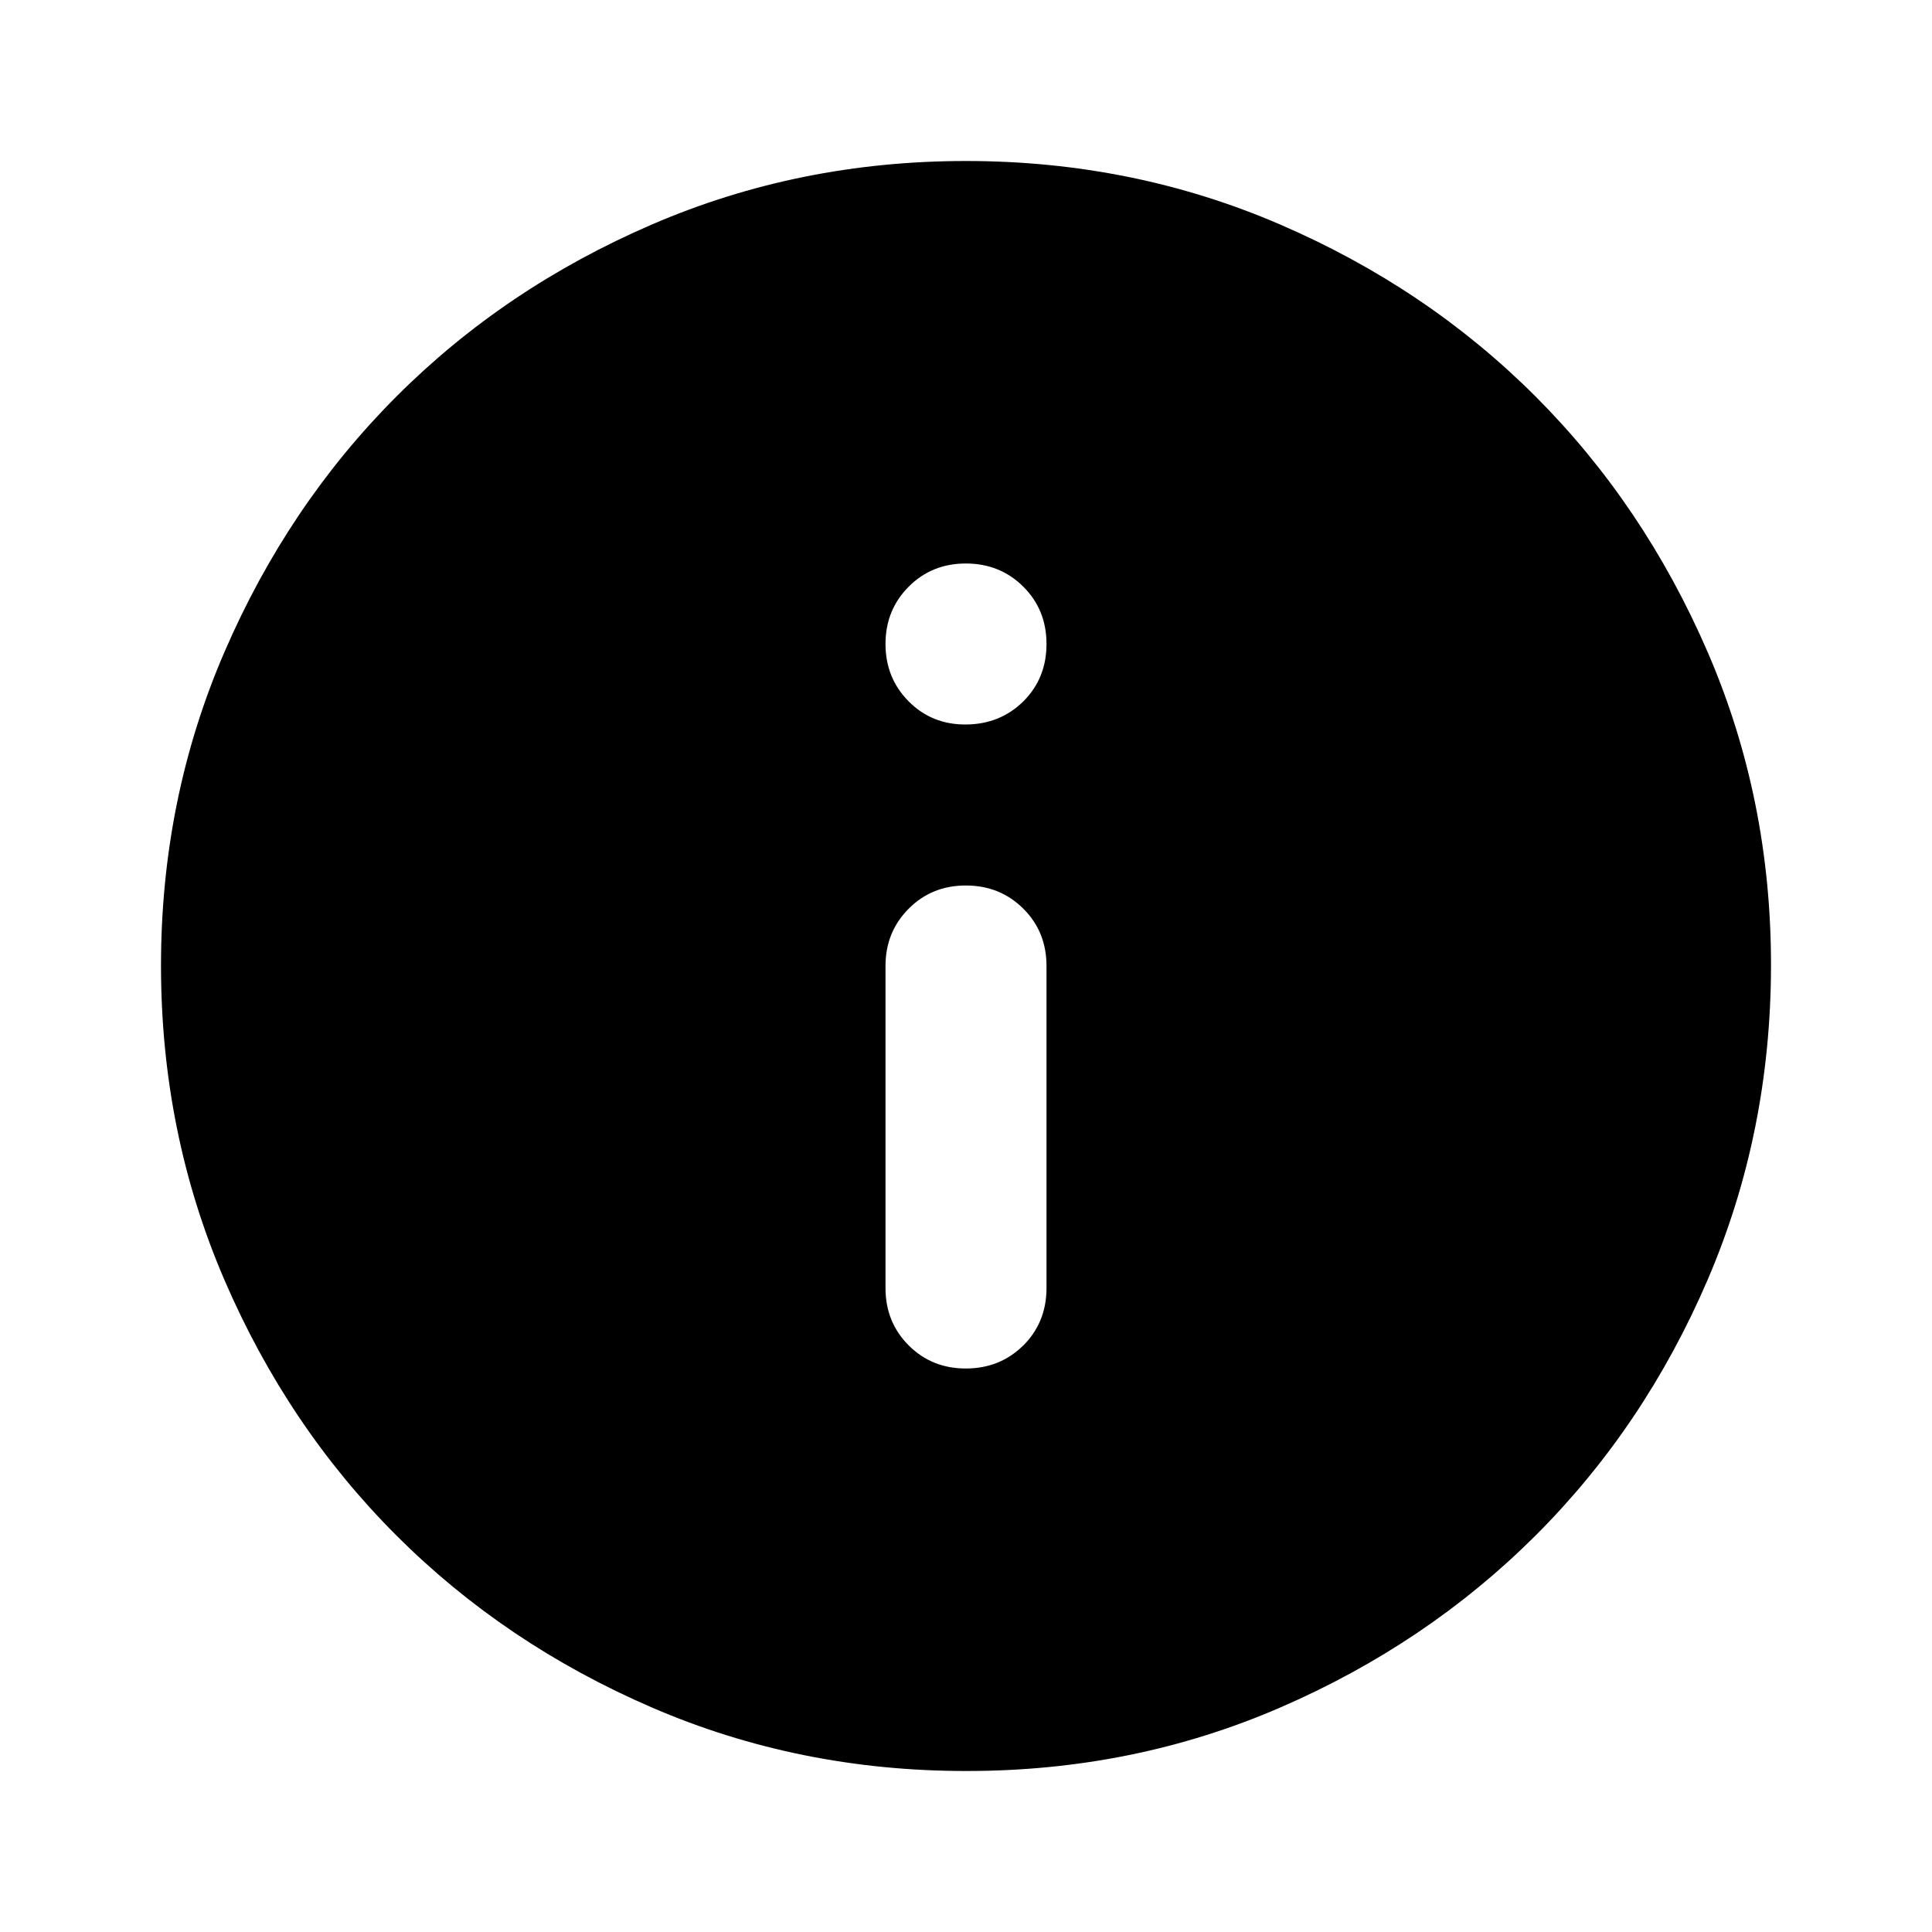
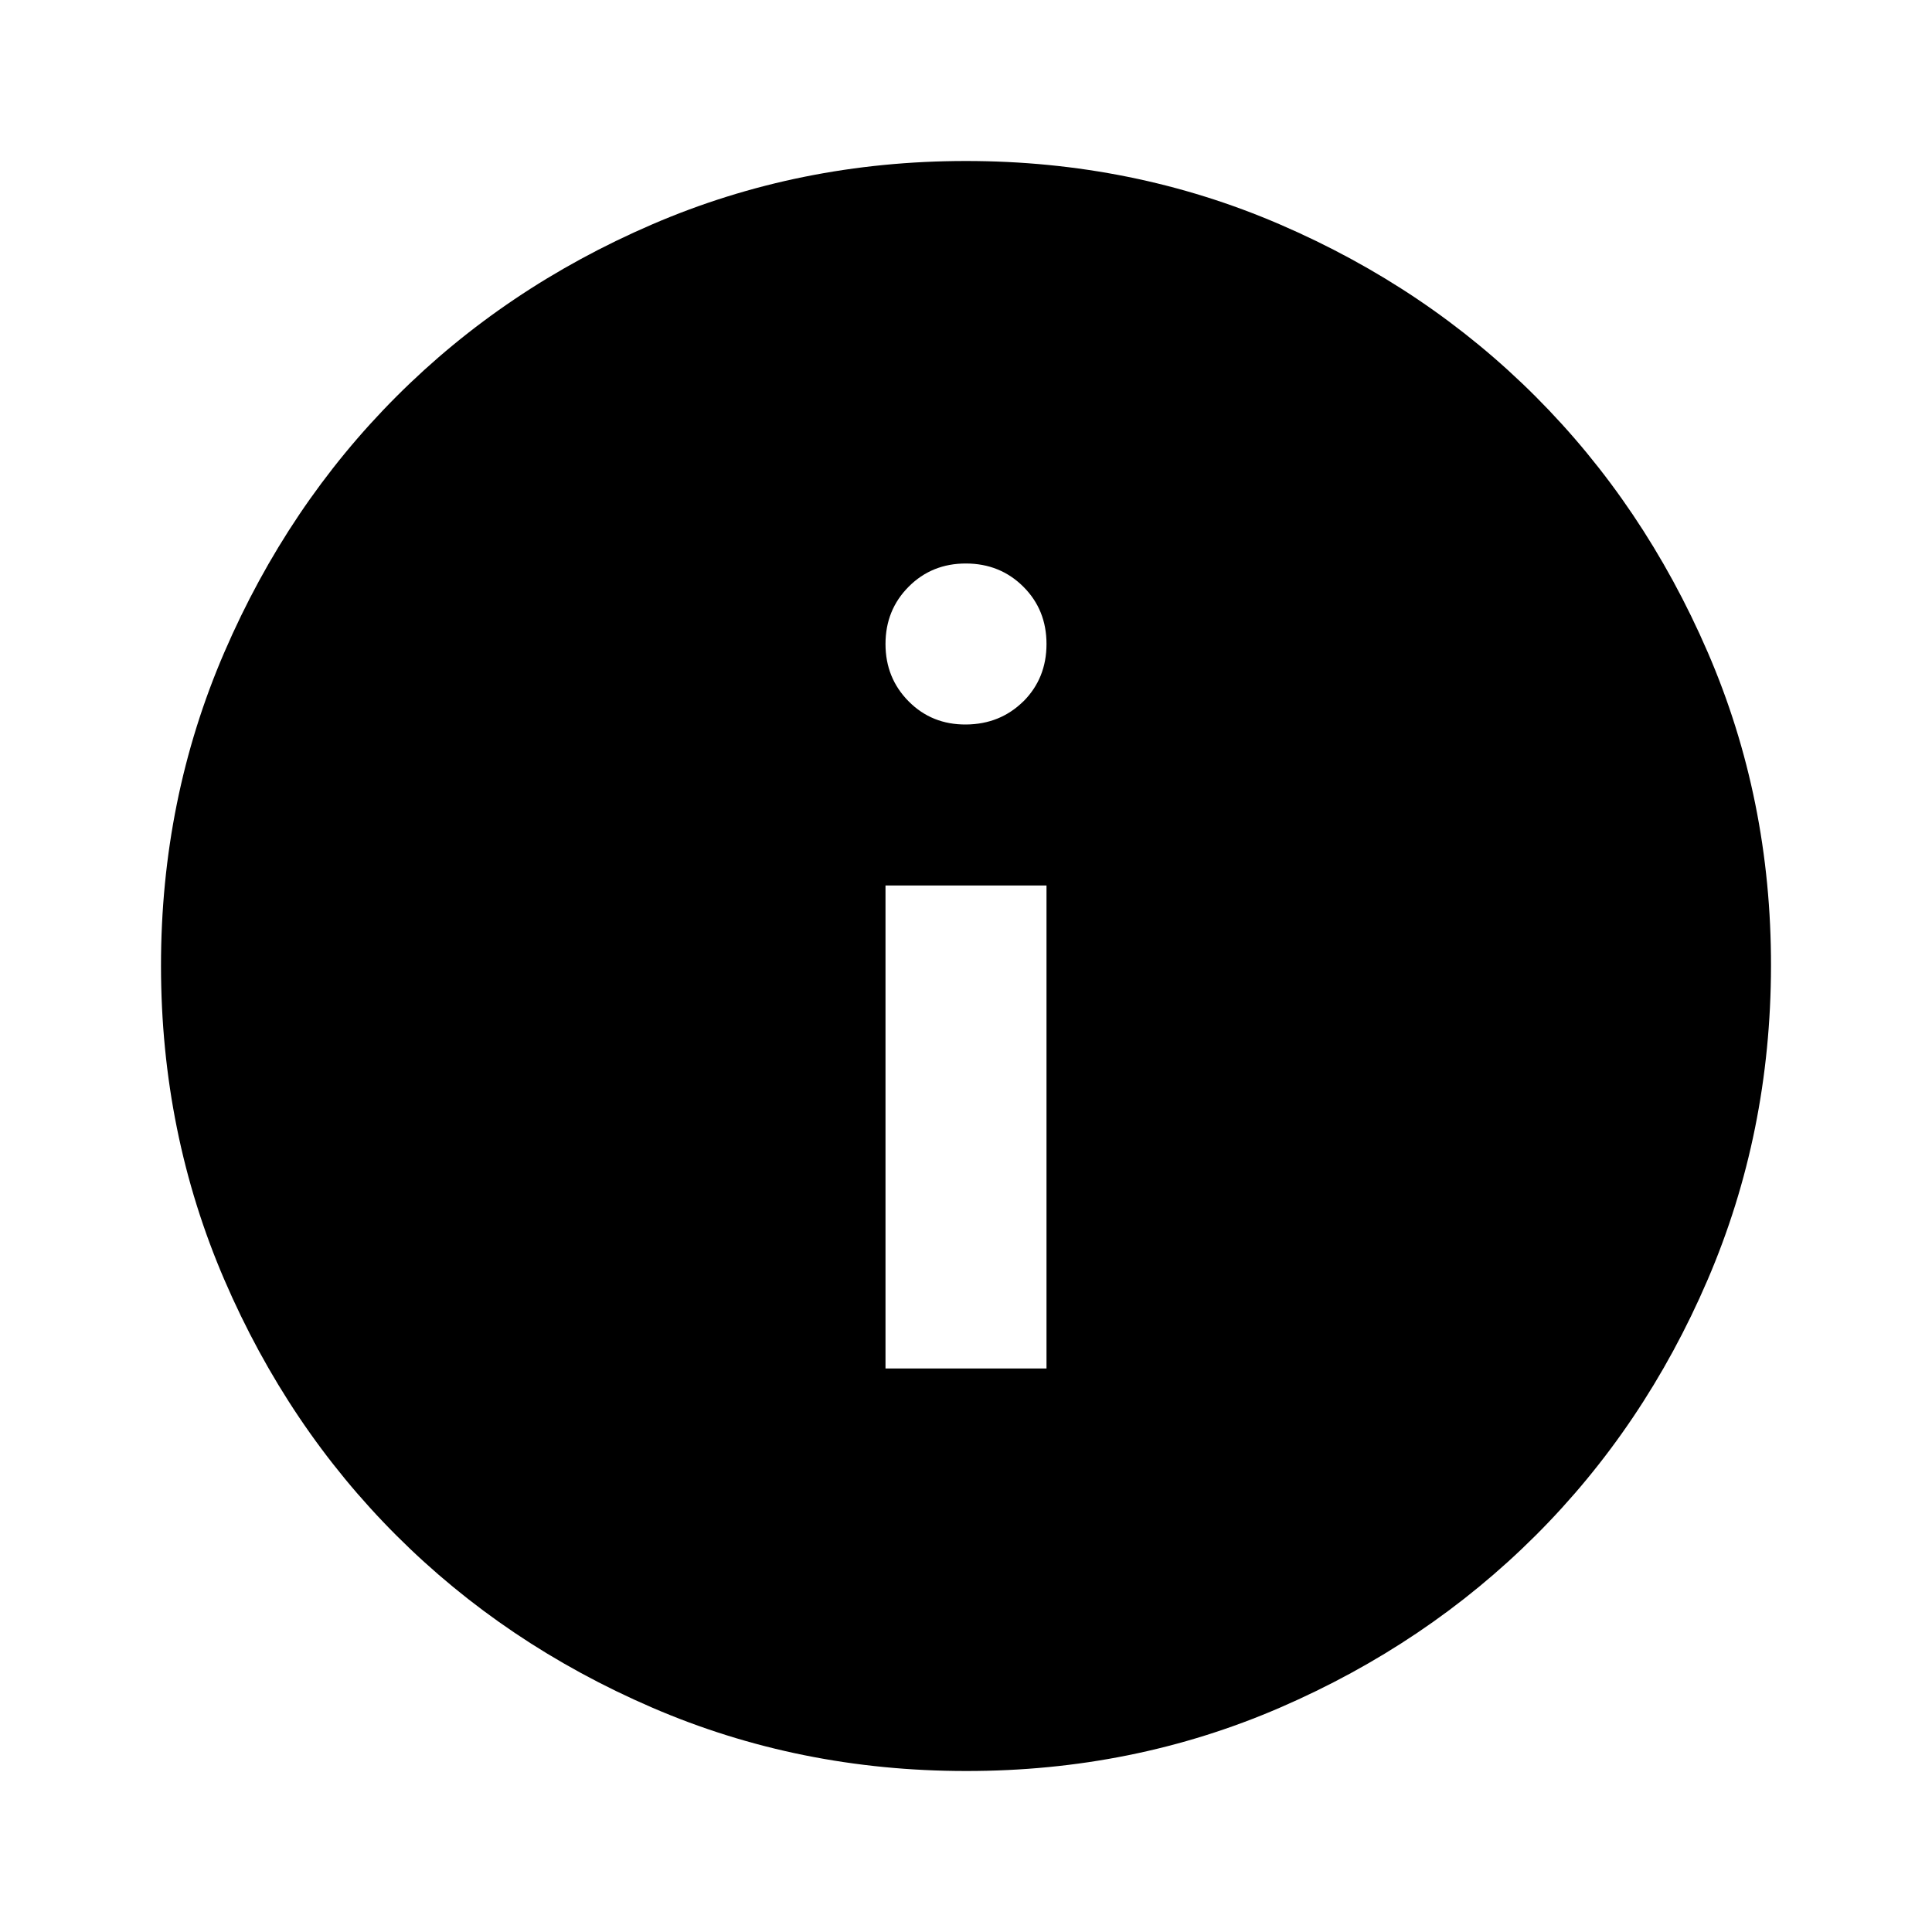
<svg xmlns="http://www.w3.org/2000/svg" viewBox="0 0 24 24">
-   <path fill="currentColor" d="M12.713 16.713Q13 16.425 13 16v-4q0-.425-.288-.712T12 11t-.712.288T11 12v4q0 .425.288.713T12 17t.713-.288m0-8Q13 8.425 13 8t-.288-.712T12 7t-.712.288T11 8t.288.713T12 9t.713-.288M12 22q-2.075 0-3.9-.788t-3.175-2.137T2.788 15.9T2 12t.788-3.9t2.137-3.175T8.1 2.788T12 2t3.9.788t3.175 2.137T21.213 8.1T22 12t-.788 3.9t-2.137 3.175t-3.175 2.138T12 22" />
+   <path fill="currentColor" d="M11 17h2v-6h-2zm1.713-8.287Q13 8.425 13 8t-.288-.712T12 7t-.712.288T11 8t.288.713T12 9t.713-.288M12 22q-2.075 0-3.9-.788t-3.175-2.137T2.788 15.9T2 12t.788-3.9t2.137-3.175T8.1 2.788T12 2t3.9.788t3.175 2.137T21.213 8.1T22 12t-.788 3.9t-2.137 3.175t-3.175 2.138T12 22" />
</svg>
